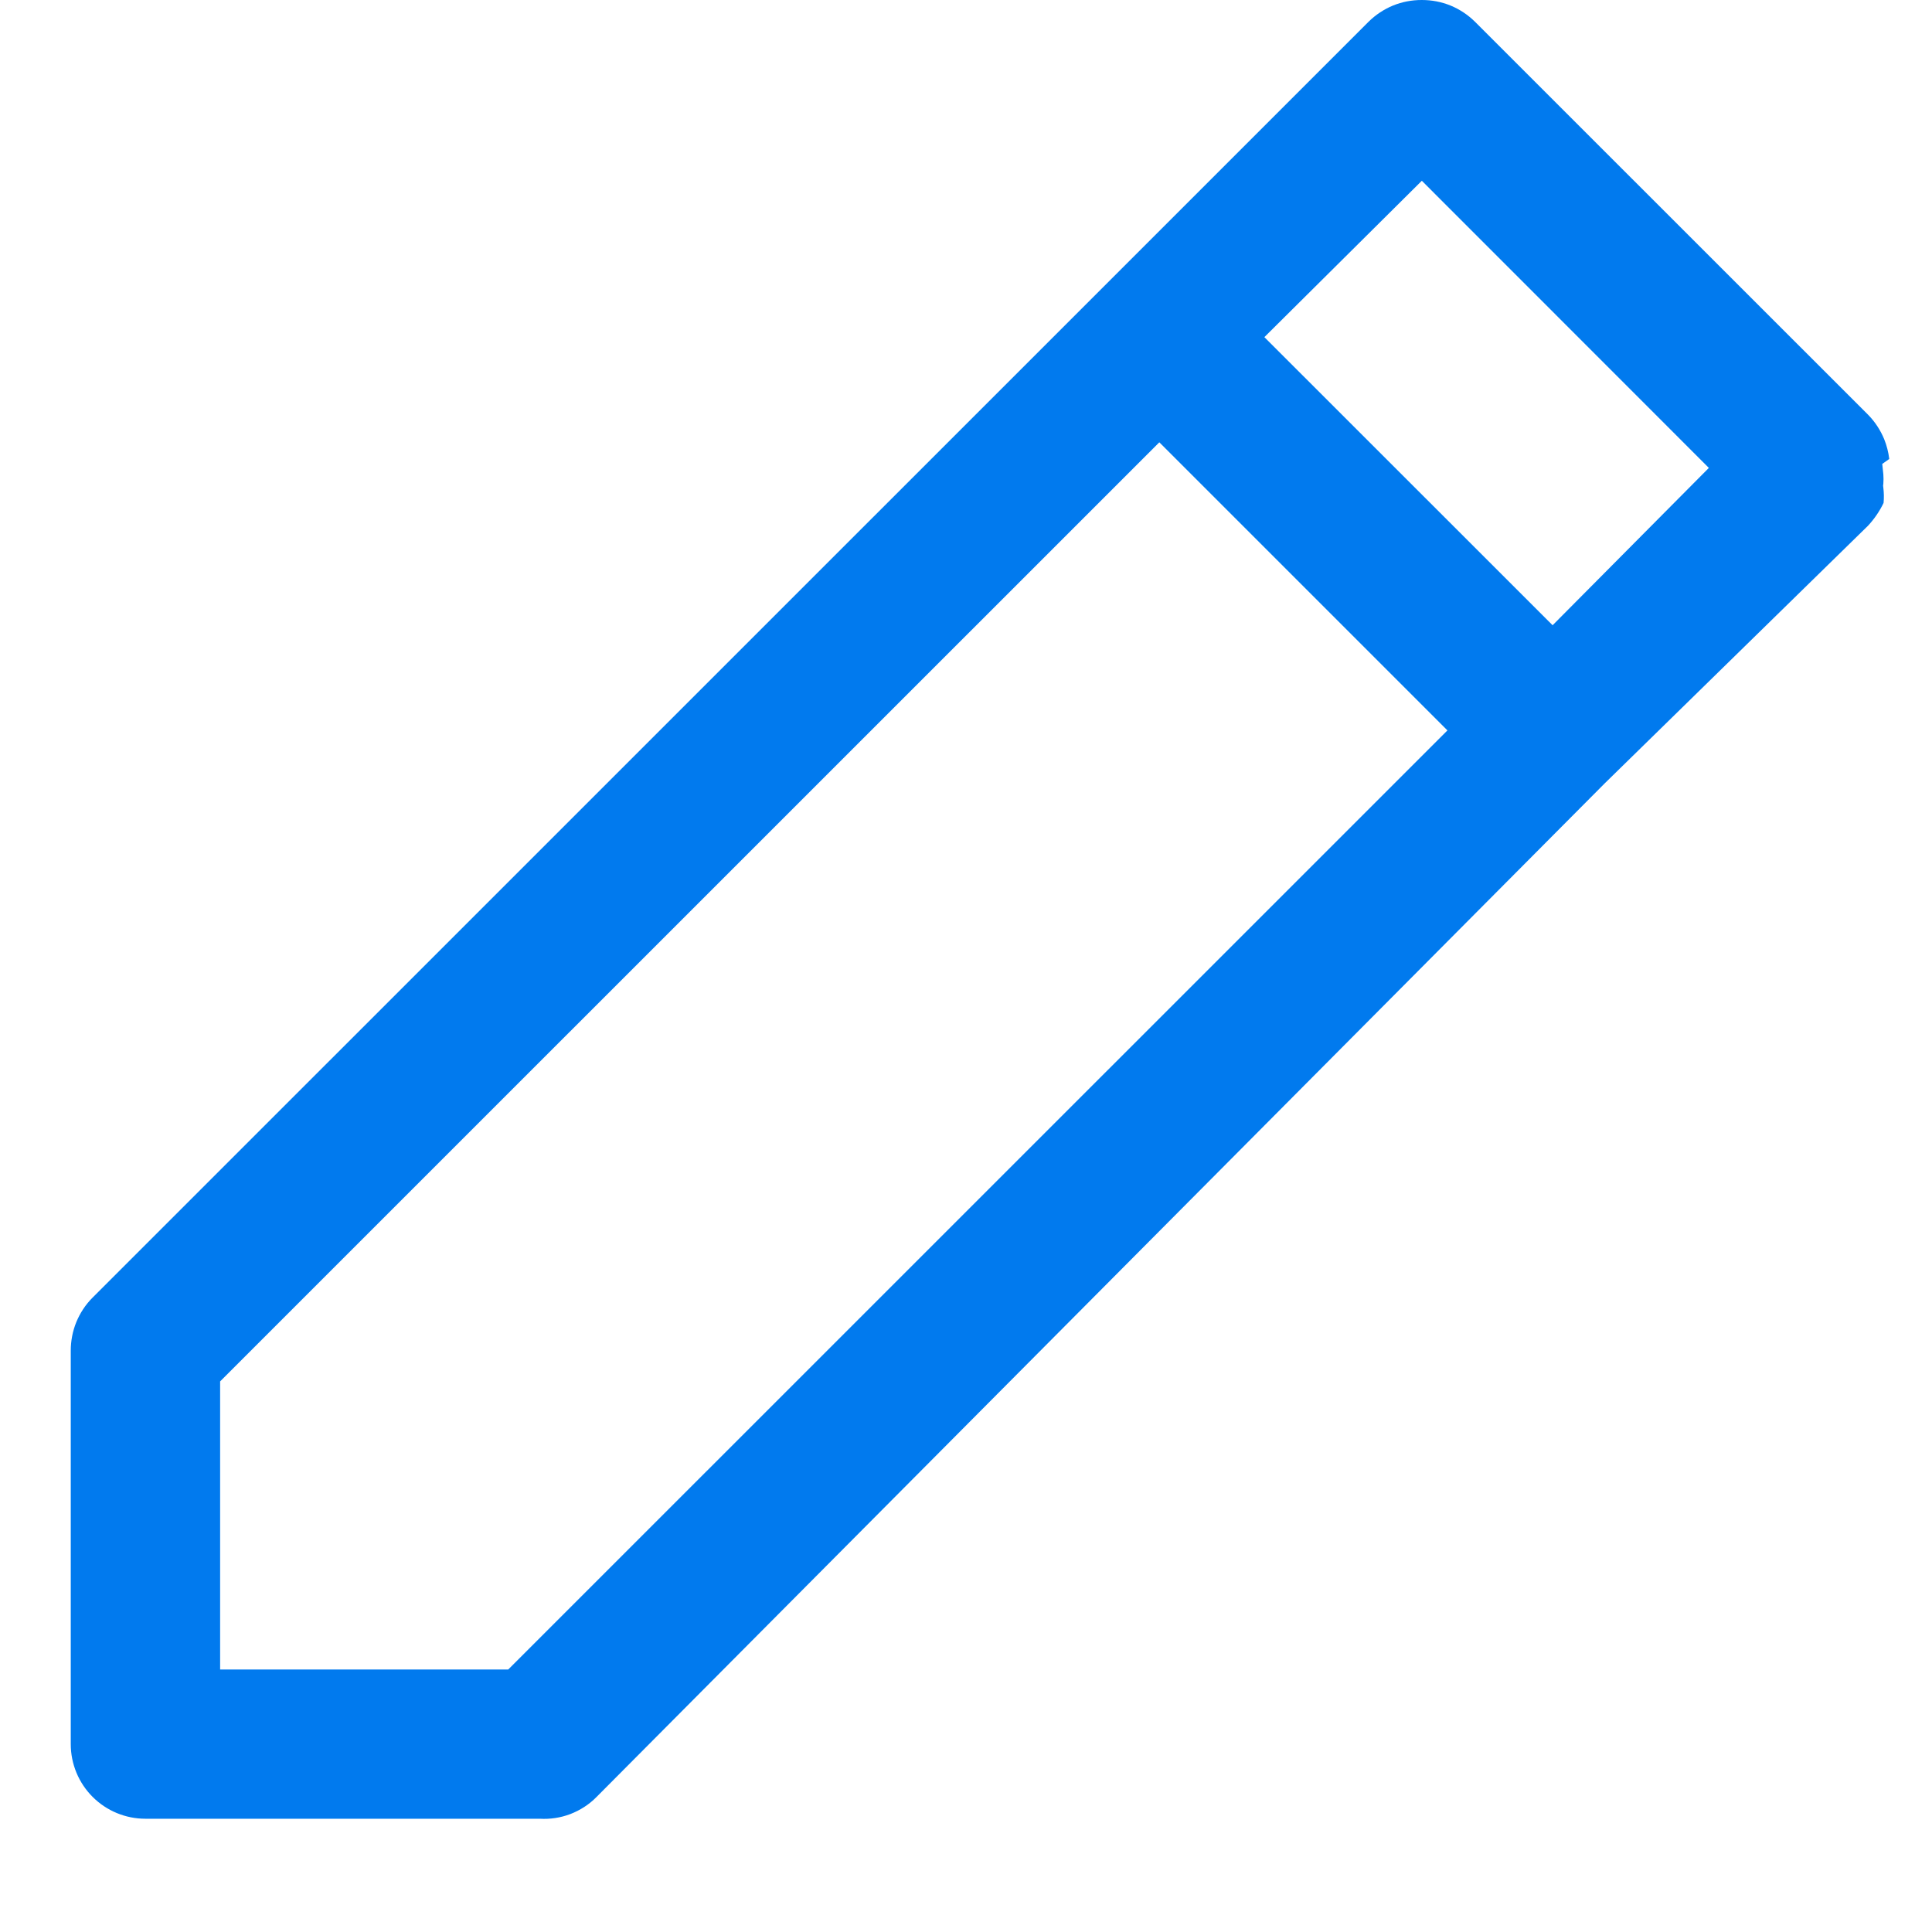
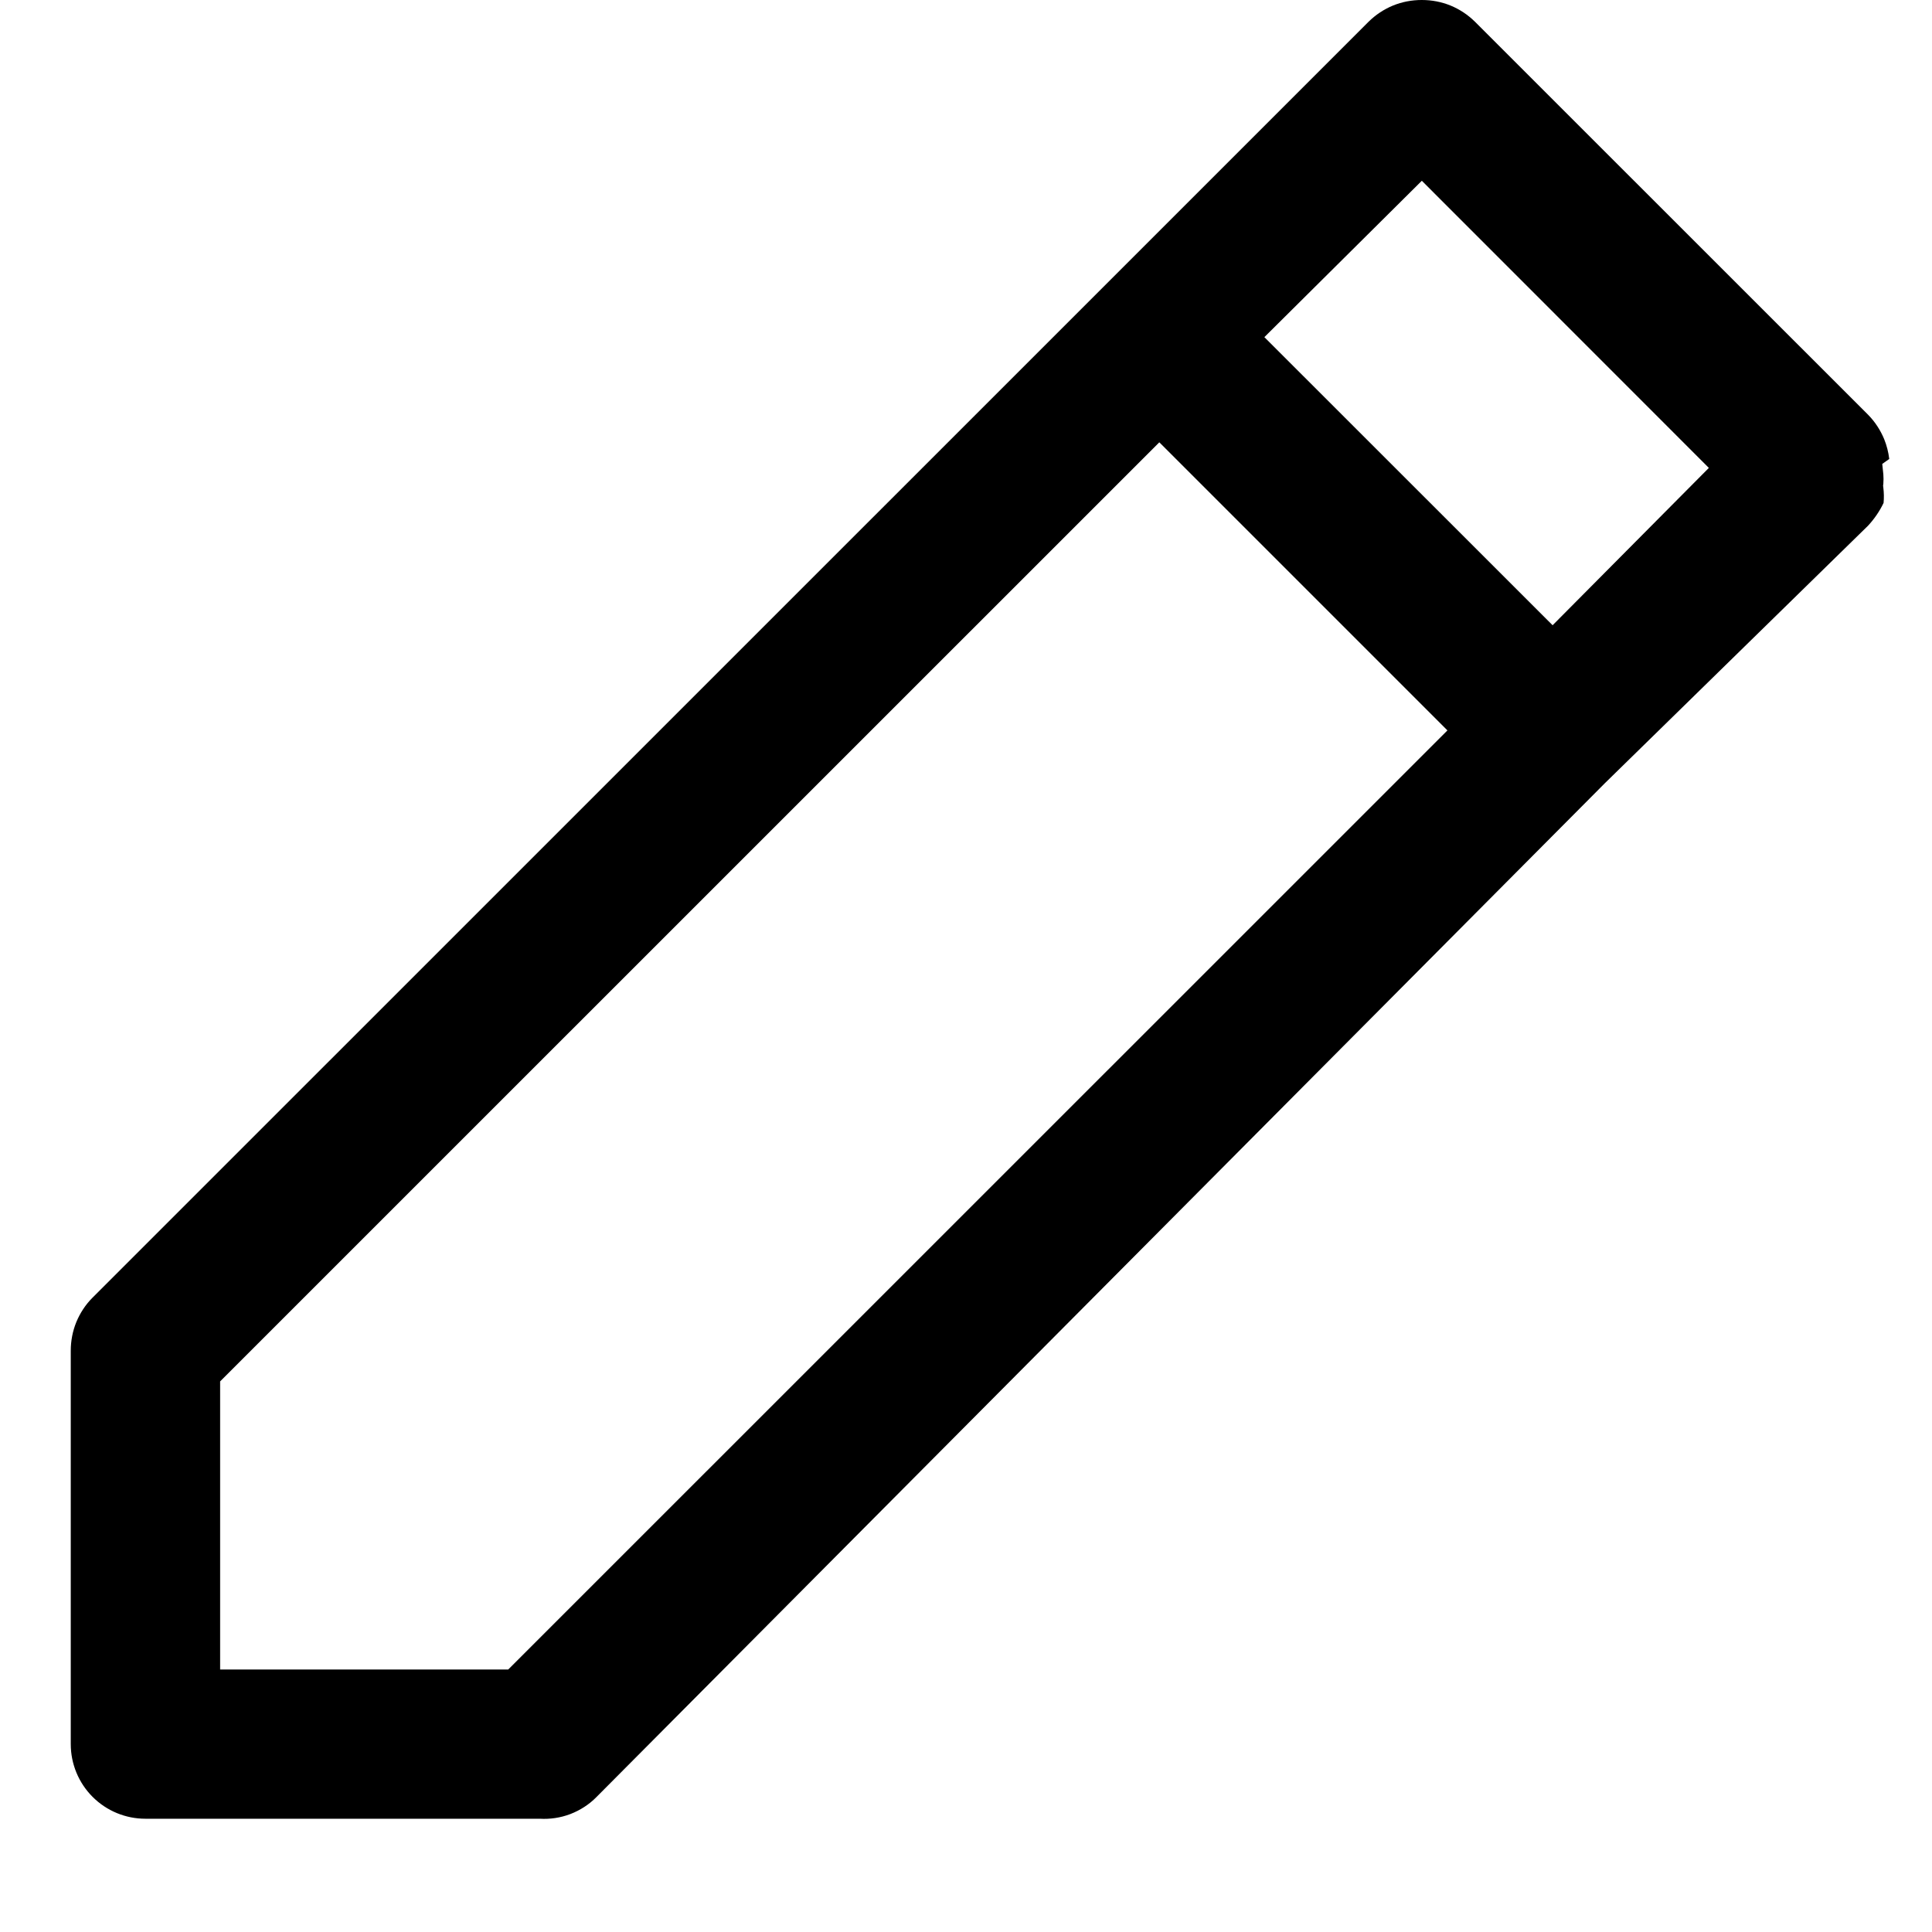
- <svg xmlns="http://www.w3.org/2000/svg" width="16" height="16" viewBox="0 0 16 16" fill="none">
-   <path fill-rule="evenodd" clip-rule="evenodd" d="M11.536 0.046C11.612 0.015 11.692 -0 11.774 1.03318e-05H11.775C11.857 -0 11.937 0.015 12.013 0.046C12.088 0.077 12.156 0.122 12.214 0.179L15.471 3.435C15.528 3.493 15.573 3.562 15.604 3.637C15.625 3.689 15.639 3.744 15.646 3.801L15.588 3.842L15.597 3.928C15.599 3.954 15.599 3.98 15.597 4.006L15.595 4.022L15.597 4.039C15.602 4.081 15.603 4.123 15.599 4.165C15.566 4.234 15.522 4.298 15.47 4.354L13.29 6.487L4.939 14.883C4.878 14.945 4.804 14.992 4.724 15.023C4.643 15.054 4.556 15.067 4.47 15.062H1.204C1.04 15.062 0.883 14.997 0.767 14.881C0.651 14.765 0.586 14.608 0.586 14.444L0.586 11.187C0.586 11.105 0.601 11.025 0.632 10.949C0.663 10.874 0.708 10.805 0.765 10.748L11.335 0.179C11.393 0.122 11.461 0.077 11.536 0.046ZM14.152 3.875L11.775 1.497L10.471 2.792L12.858 5.178L14.152 3.875ZM11.987 6.049L9.601 3.663L1.823 11.44V13.826H4.209L11.987 6.049Z" fill="#017AEE" />
+ <svg xmlns="http://www.w3.org/2000/svg" width="16" height="16" viewBox="0 0 16 16">
+   <path fill-rule="evenodd" clip-rule="evenodd" d="M11.536 0.046C11.612 0.015 11.692 -0 11.774 1.03318e-05H11.775C11.857 -0 11.937 0.015 12.013 0.046C12.088 0.077 12.156 0.122 12.214 0.179L15.471 3.435C15.528 3.493 15.573 3.562 15.604 3.637C15.625 3.689 15.639 3.744 15.646 3.801L15.588 3.842L15.597 3.928C15.599 3.954 15.599 3.98 15.597 4.006L15.595 4.022L15.597 4.039C15.602 4.081 15.603 4.123 15.599 4.165C15.566 4.234 15.522 4.298 15.47 4.354L13.29 6.487L4.939 14.883C4.878 14.945 4.804 14.992 4.724 15.023C4.643 15.054 4.556 15.067 4.47 15.062H1.204C1.04 15.062 0.883 14.997 0.767 14.881C0.651 14.765 0.586 14.608 0.586 14.444L0.586 11.187C0.586 11.105 0.601 11.025 0.632 10.949C0.663 10.874 0.708 10.805 0.765 10.748L11.335 0.179C11.393 0.122 11.461 0.077 11.536 0.046ZM14.152 3.875L11.775 1.497L10.471 2.792L12.858 5.178L14.152 3.875ZM11.987 6.049L9.601 3.663L1.823 11.44V13.826H4.209L11.987 6.049Z" />
</svg>
